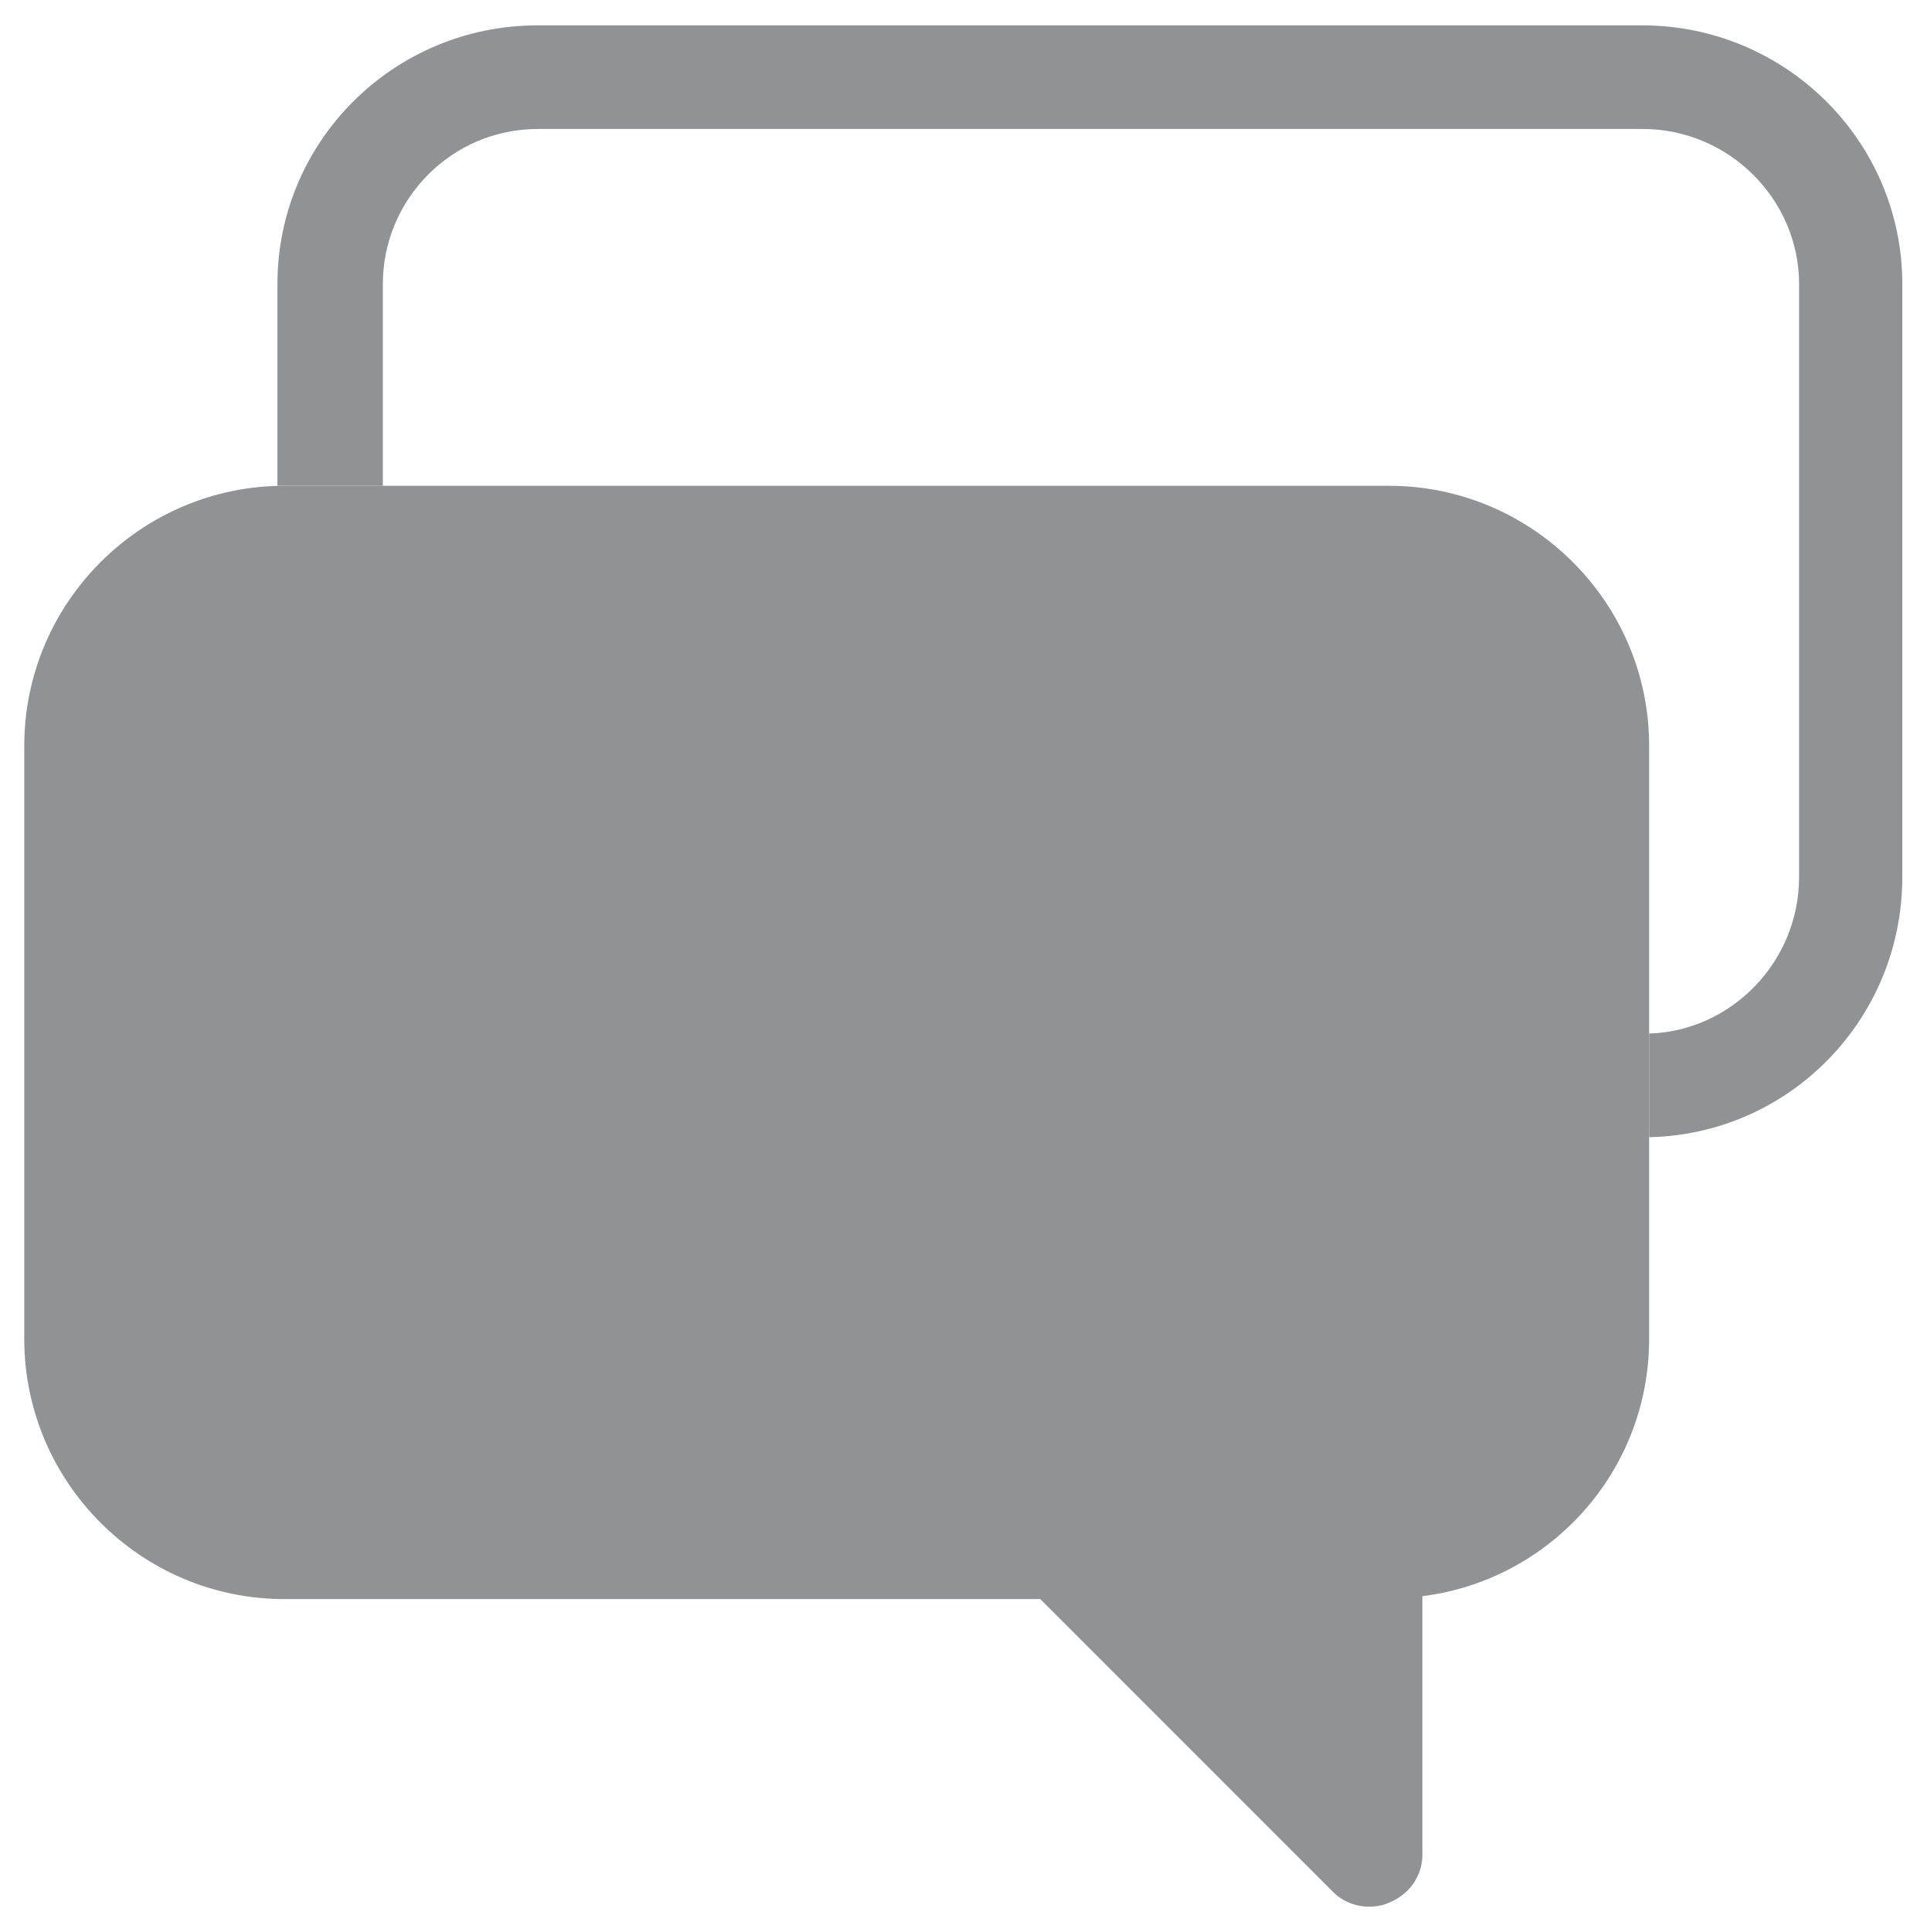
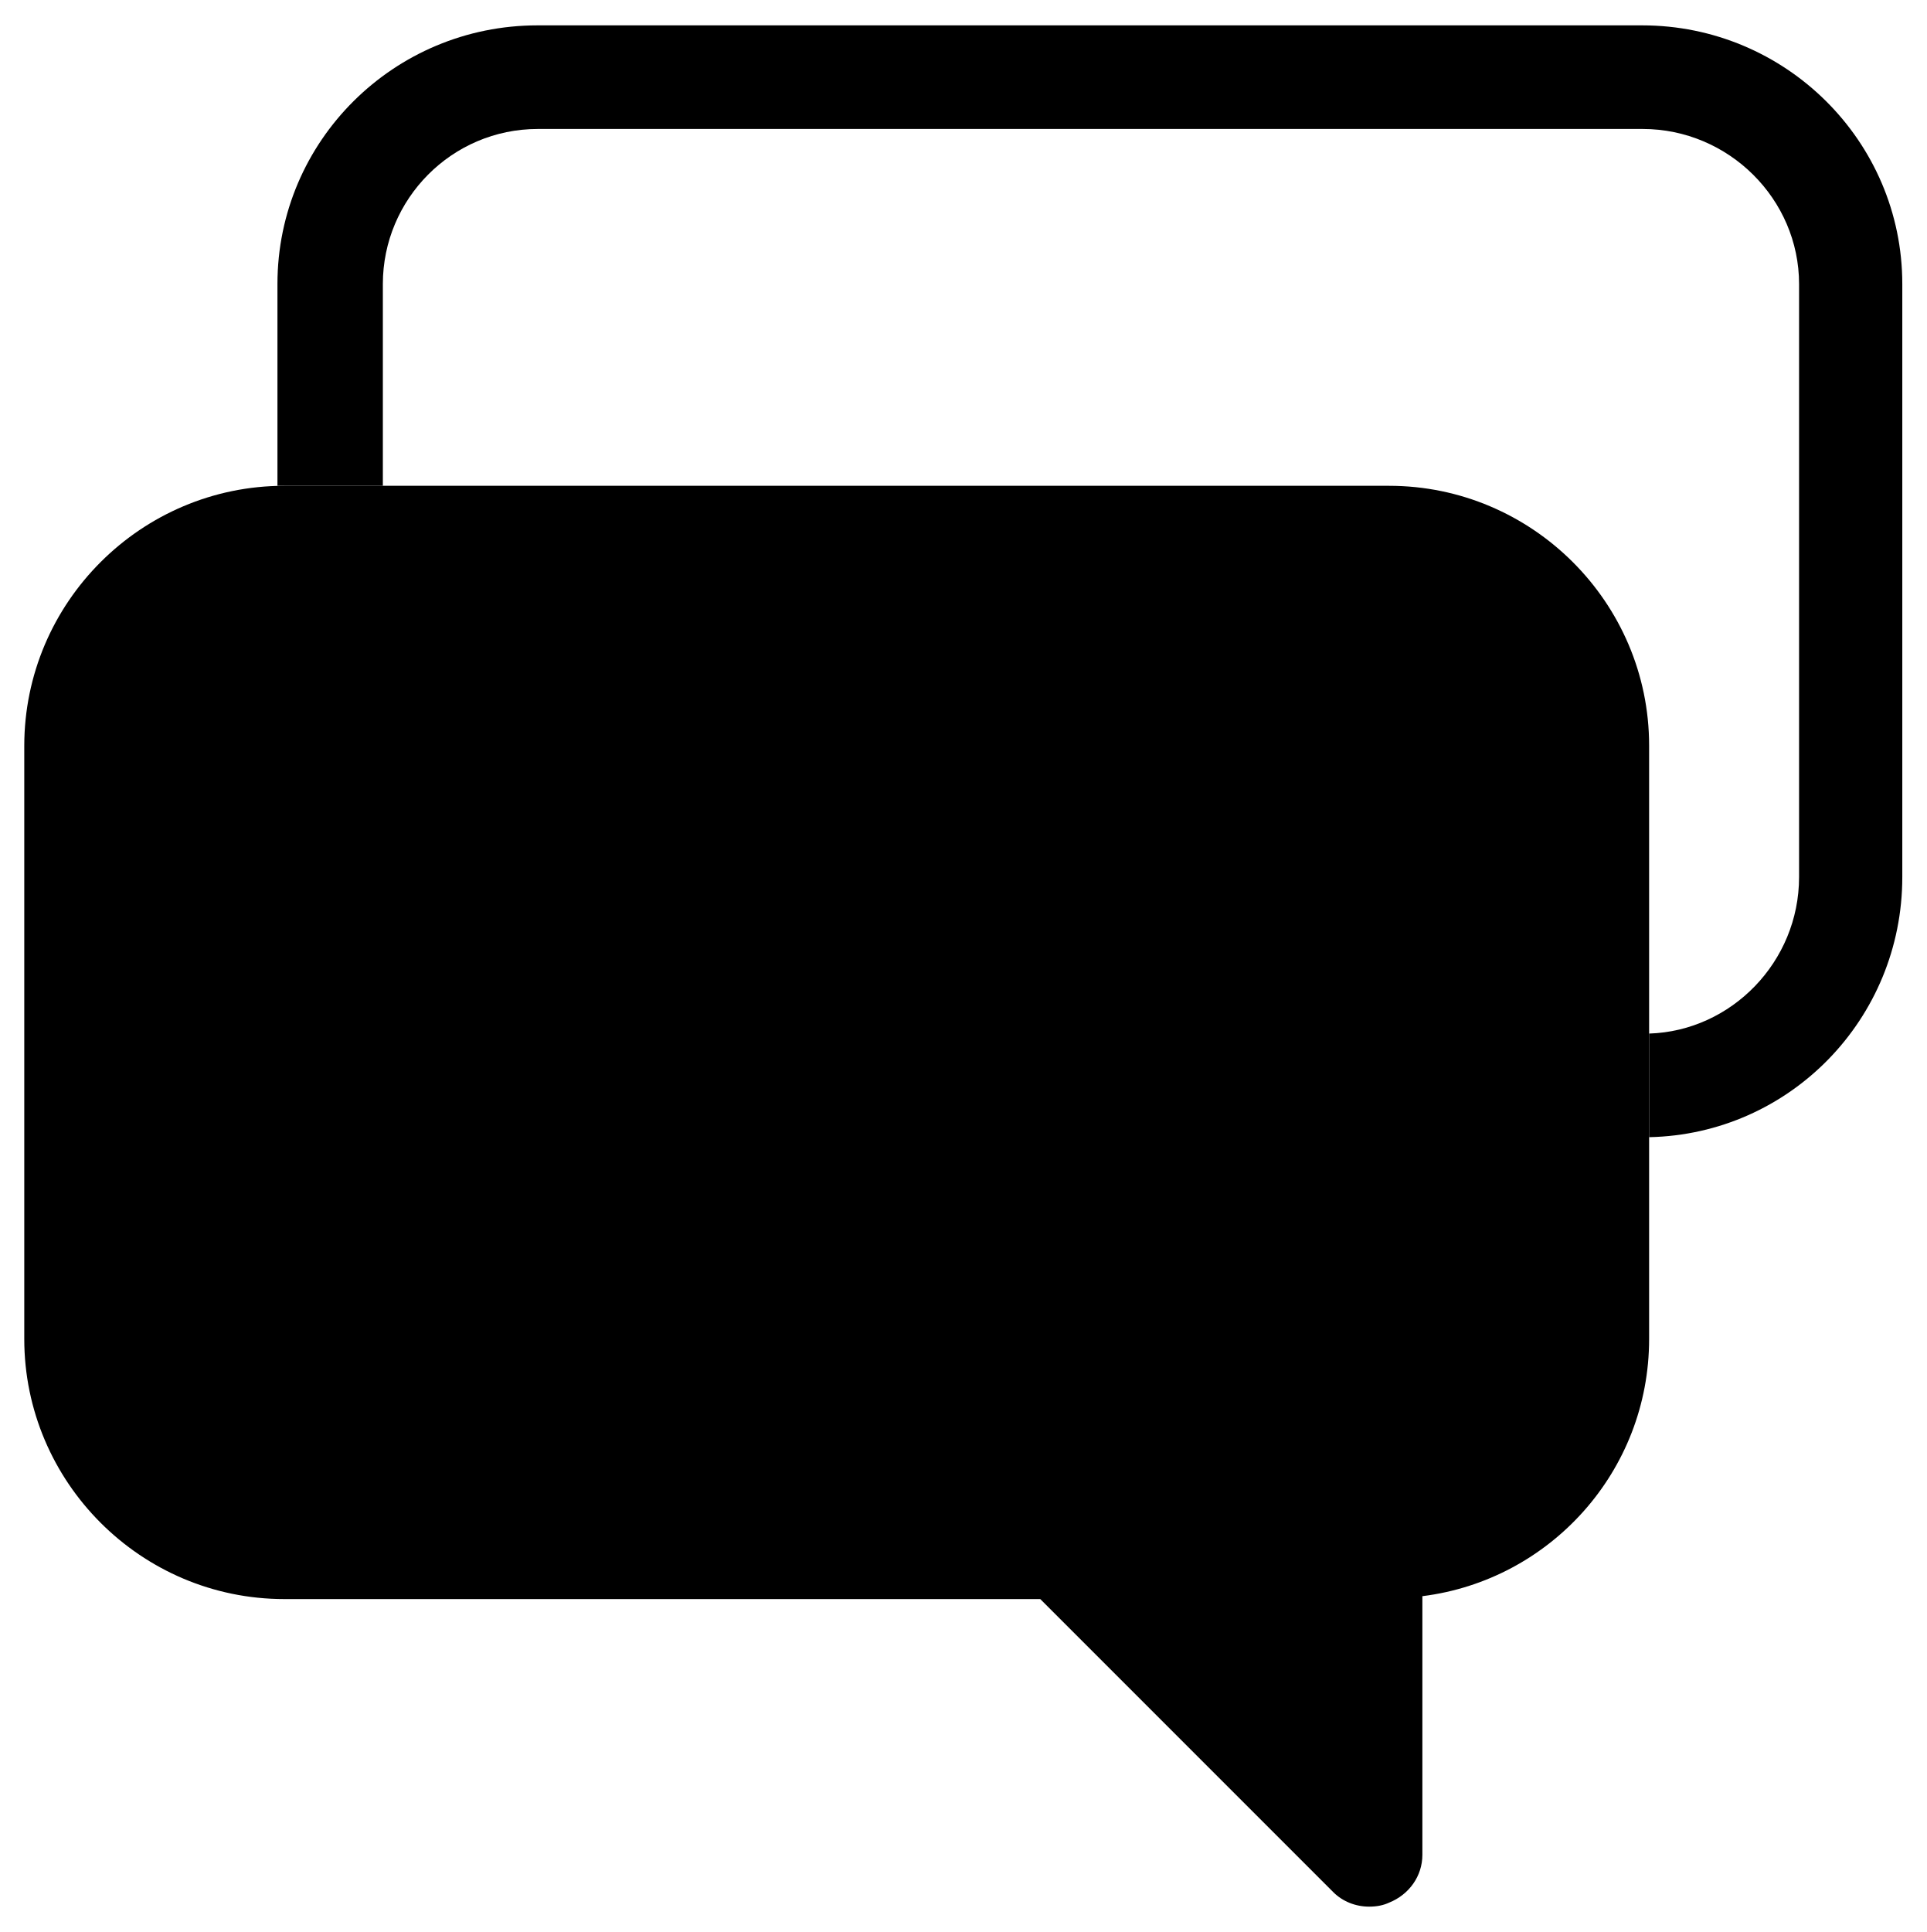
<svg xmlns="http://www.w3.org/2000/svg" version="1.1" id="Слой_1" x="0px" y="0px" viewBox="0 0 531.9 533.3" style="enable-background:new 0 0 531.9 533.3;" xml:space="preserve">
-   <style type="text/css">
- 	.st0{fill:#919293;}
- </style>
  <g id="Слой_x0020_1">
    <g id="_539023024">
-       <path class="st0" d="M383.5,134.1h-305c-39.5,0-71.8,32.2-71.8,71.8v163.7c0,39.5,32.2,71.8,71.8,71.8h208.7l80.9,80.9    c2.6,2.6,6.2,4,9.9,4c2.2,0,4-0.4,5.5-1.1c5.5-2.2,9.2-7.3,9.2-13.2v-71.4c35.2-4.4,62.6-34.4,62.6-71V205.8    C455.3,166.3,423,134.1,383.5,134.1z M356.4,235.9H105.5c-8.1,0-14.3,6.2-14.3,14.3c0,7.7,6.2,14.3,14.3,14.3h250.8    c7.7,0,14.3-6.6,14.3-14.3C370.7,242.1,364.1,235.9,356.4,235.9z M356.4,316.1H105.5c-8.1,0-14.3,6.2-14.3,14.3    c0,7.7,6.2,14.3,14.3,14.3h250.8c7.7,0,14.3-6.6,14.3-14.3C370.7,322.3,364.1,316.1,356.4,316.1z" />
-       <path class="st0" d="M148.4,7h305c39.5,0,71.8,31.9,71.8,71.4v163.7c0,39.2-31.1,71-69.9,71.8v-28.6c22.7-0.7,41.4-19.8,41.4-43.2    V78.4c0-23.4-19.4-42.8-43.2-42.8h-305c-23.8,0-42.8,19.4-42.8,42.8v55.7H78.4h-1.8V78.4C76.6,38.9,108.8,7,148.4,7z" />
+       <path d="M383.5,134.1h-305c-39.5,0-71.8,32.2-71.8,71.8v163.7c0,39.5,32.2,71.8,71.8,71.8h208.7l80.9,80.9    c2.6,2.6,6.2,4,9.9,4c2.2,0,4-0.4,5.5-1.1c5.5-2.2,9.2-7.3,9.2-13.2v-71.4c35.2-4.4,62.6-34.4,62.6-71V205.8    C455.3,166.3,423,134.1,383.5,134.1z M356.4,235.9H105.5c-8.1,0-14.3,6.2-14.3,14.3c0,7.7,6.2,14.3,14.3,14.3h250.8    c7.7,0,14.3-6.6,14.3-14.3C370.7,242.1,364.1,235.9,356.4,235.9z M356.4,316.1H105.5c-8.1,0-14.3,6.2-14.3,14.3    c0,7.7,6.2,14.3,14.3,14.3h250.8c7.7,0,14.3-6.6,14.3-14.3C370.7,322.3,364.1,316.1,356.4,316.1z" />
+       <path d="M148.4,7h305c39.5,0,71.8,31.9,71.8,71.4v163.7c0,39.2-31.1,71-69.9,71.8v-28.6c22.7-0.7,41.4-19.8,41.4-43.2    V78.4c0-23.4-19.4-42.8-43.2-42.8h-305c-23.8,0-42.8,19.4-42.8,42.8v55.7H78.4h-1.8V78.4C76.6,38.9,108.8,7,148.4,7z" />
    </g>
  </g>
</svg>
